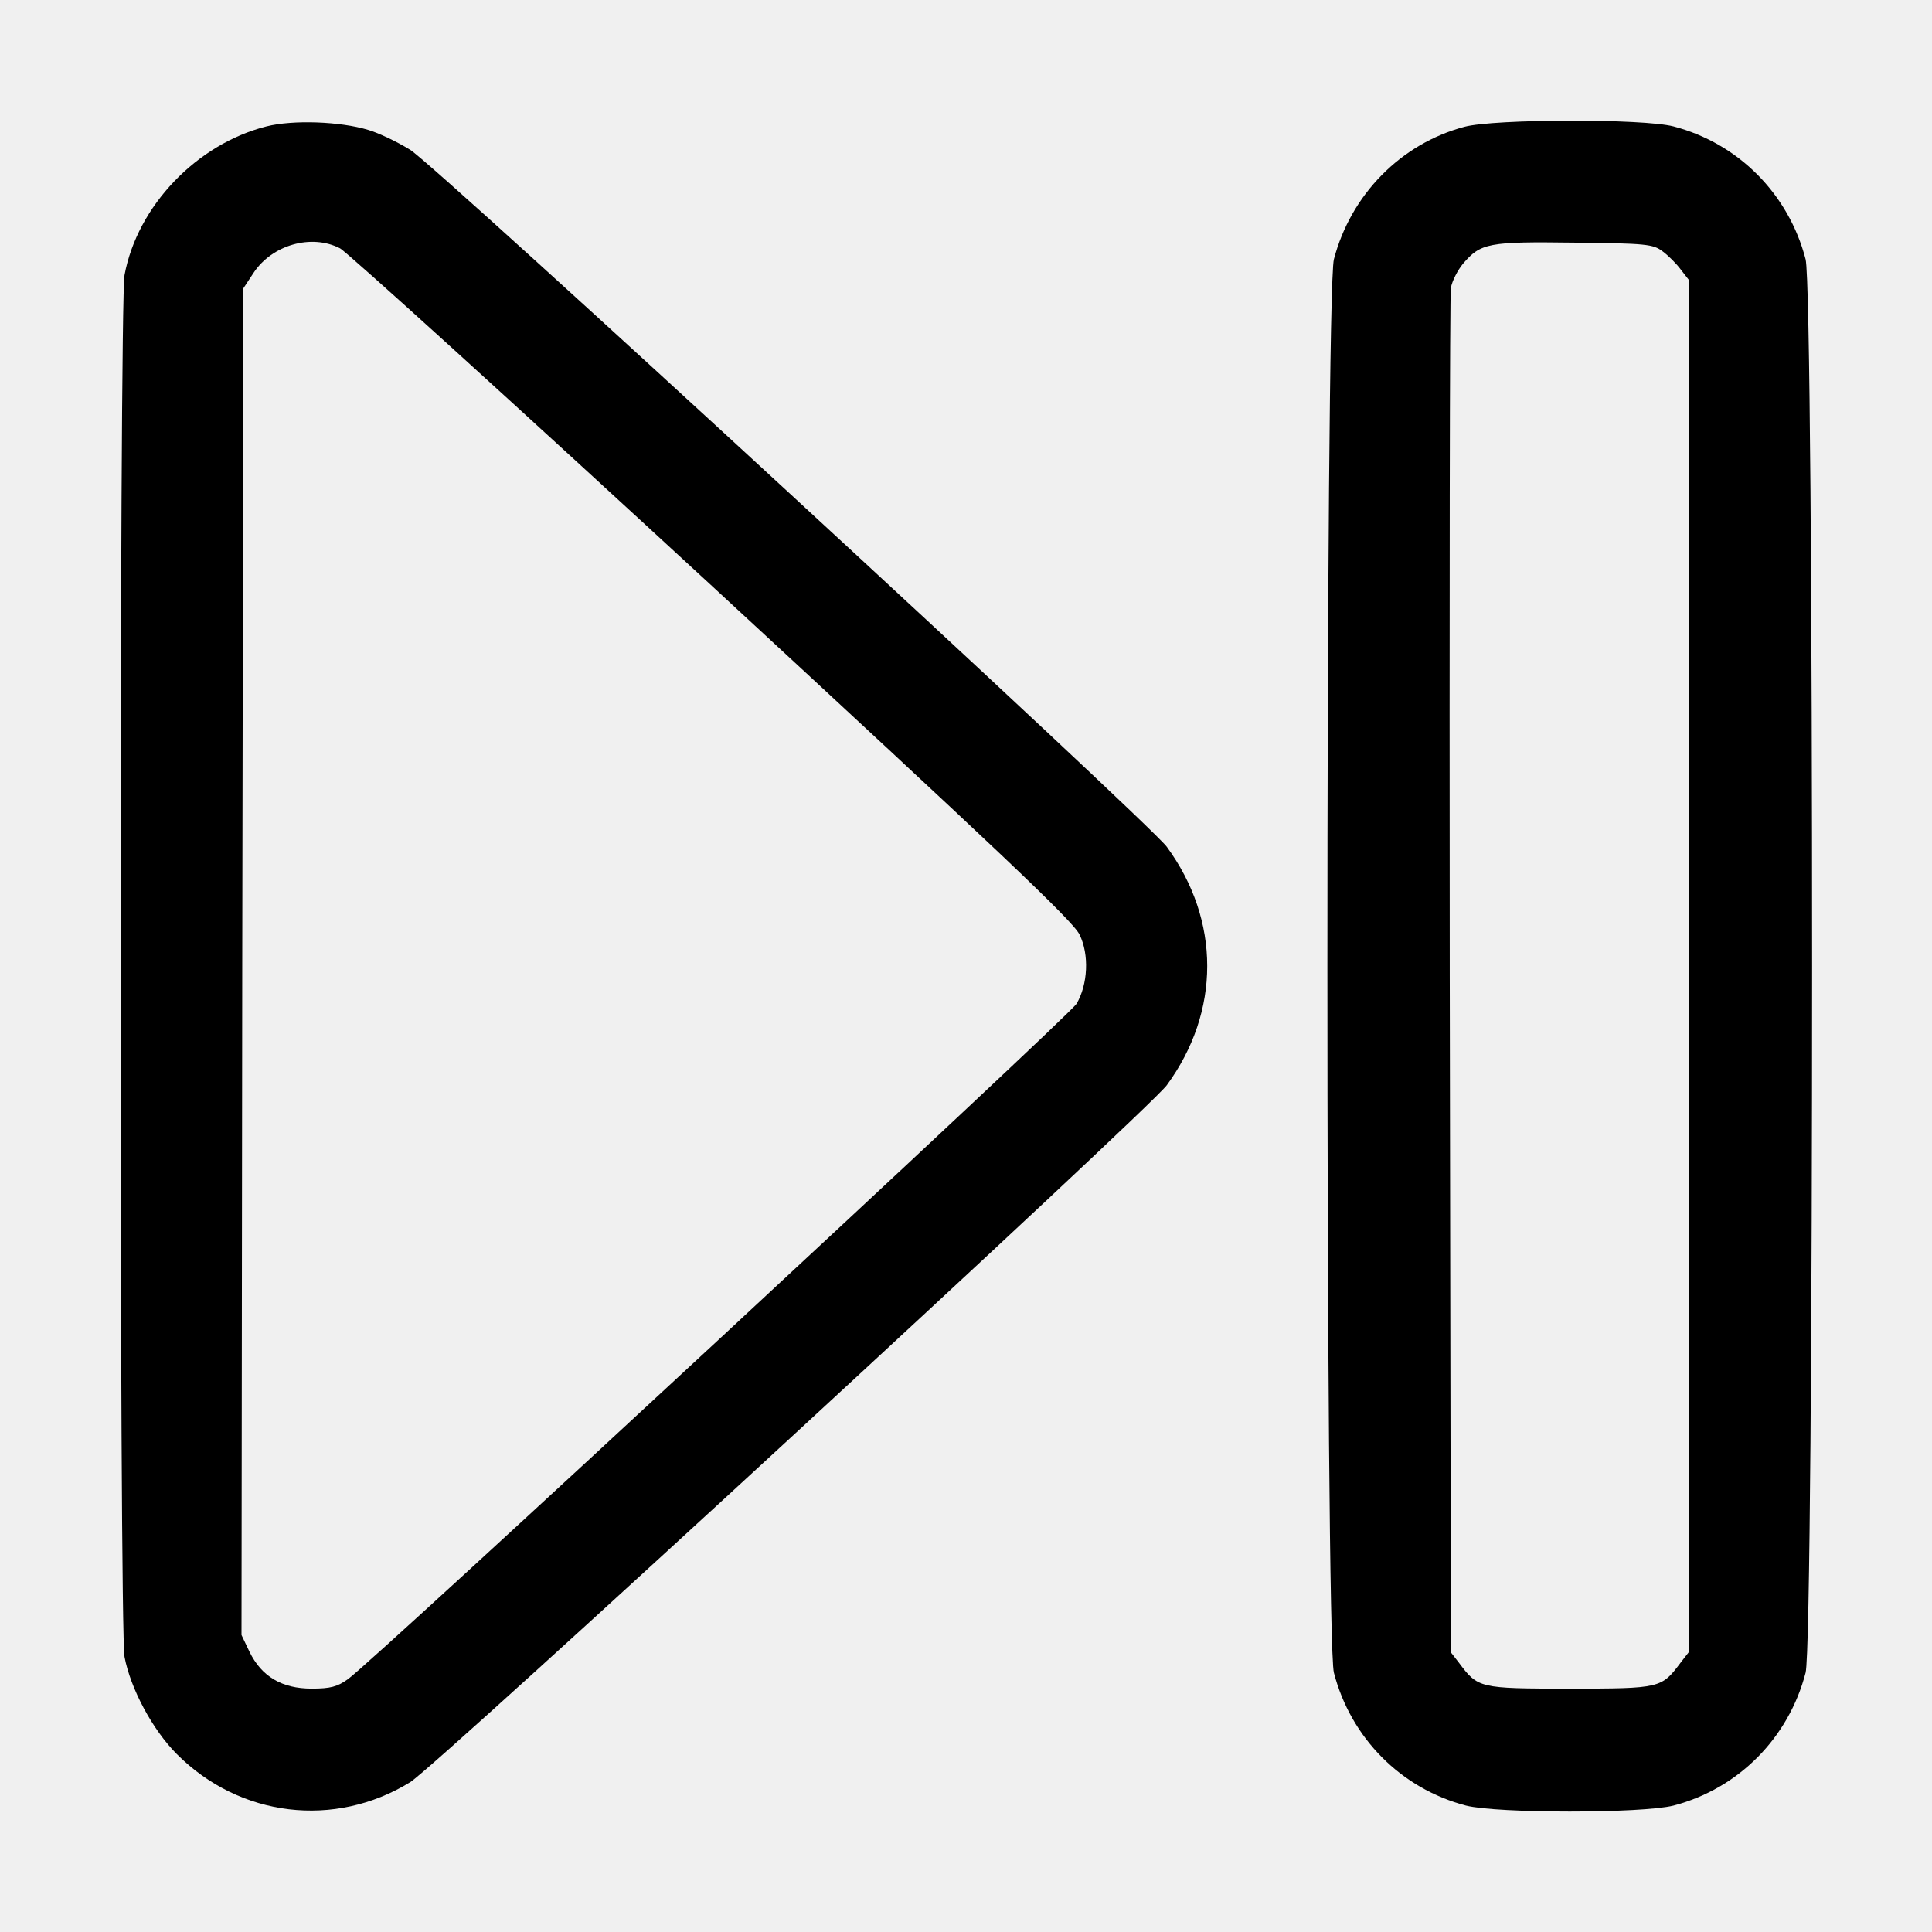
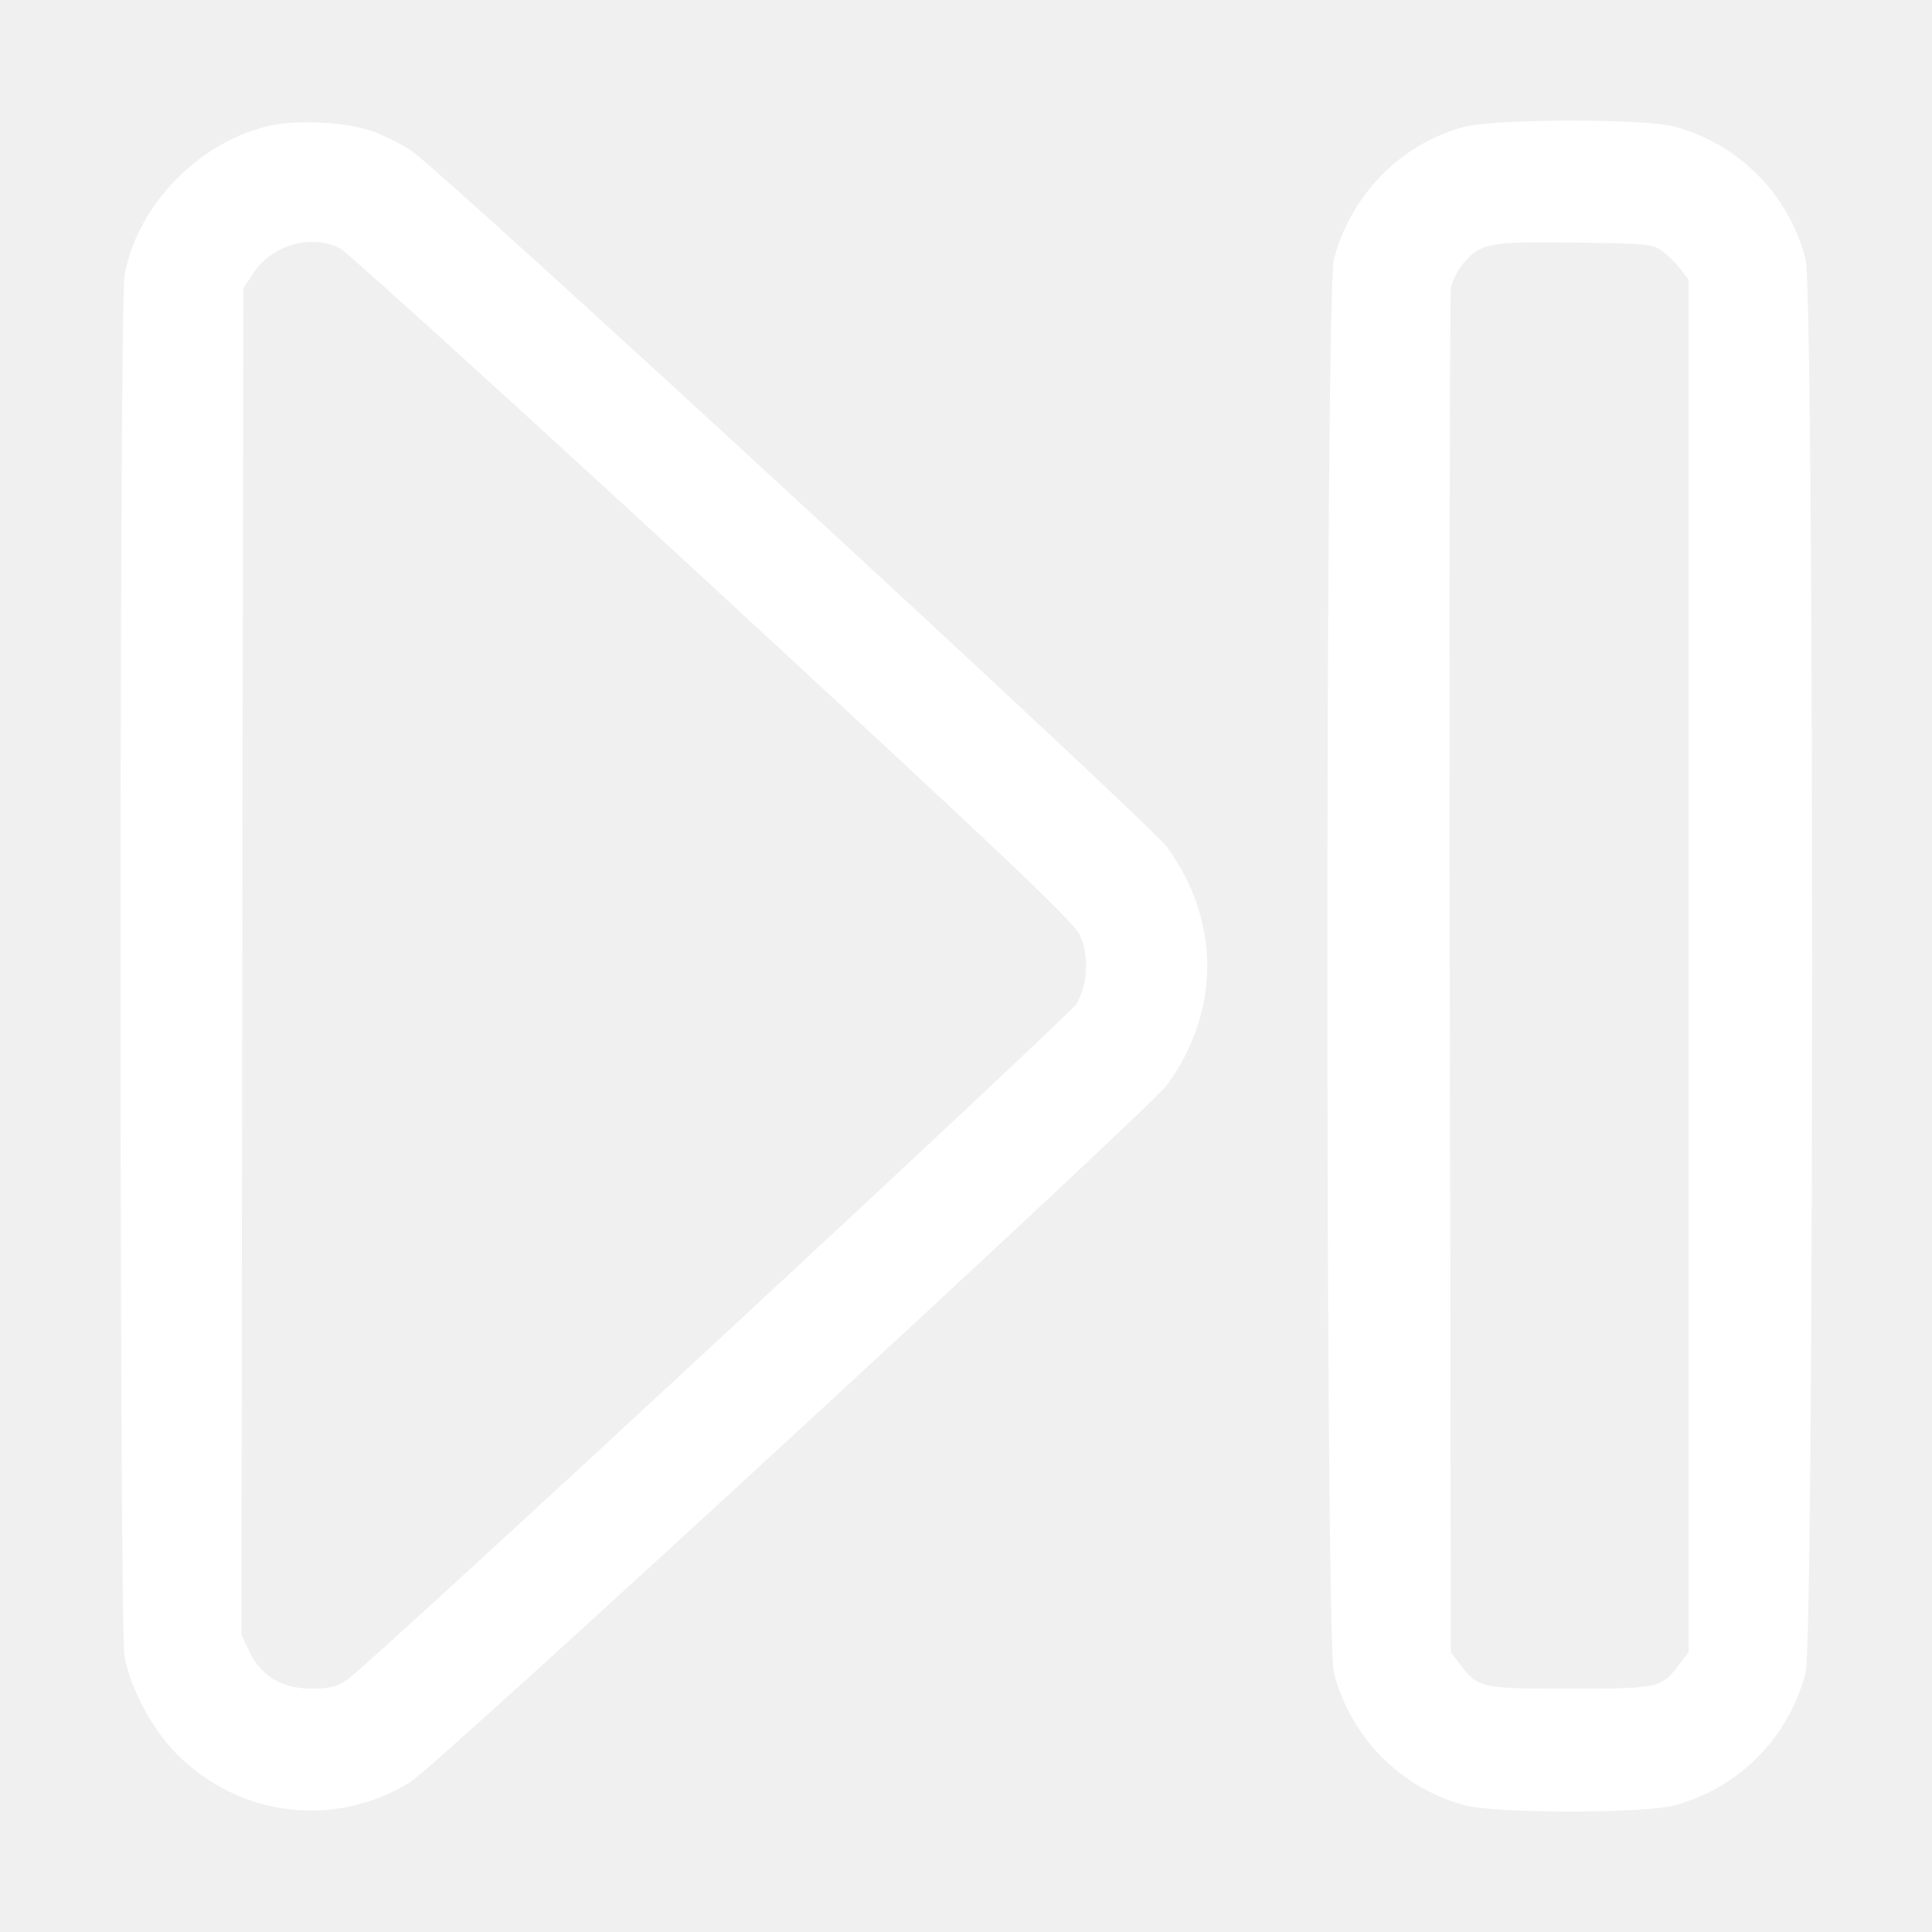
<svg xmlns="http://www.w3.org/2000/svg" version="1.0" width="512pt" height="512pt" viewBox="0 0 512 512" preserveAspectRatio="xMidYMid meet">
-   <g transform="translate(0,512) scale(0.1,-0.1)" fill="#000000" stroke="none">
+   <g transform="translate(0,512) scale(0.1,-0.1)" fill="#fff" stroke="none">
    <path d="M706 4785 c-185 -47 -342 -211 -376 -394 -14 -74 -14 -3588 0 -3662 16 -84 74 -193 139 -258 167 -167 418 -197 618 -74 70 43 1957 1782 2005 1847 143 195 143 437 0 632 -48 65 -1935 1804 -2005 1847 -34 21 -84 45 -112 53 -73 22 -198 27 -269 9z m195 -323 c19 -10 463 -413 987 -896 758 -700 956 -887 973 -923 26 -53 22 -132 -8 -183 -18 -31 -1863 -1742 -1931 -1790 -28 -20 -46 -25 -96 -25 -79 0 -133 32 -165 98 l-21 44 2 1785 3 1784 27 41 c49 74 153 104 229 65z" />
    <path d="M3881 4784 c-169 -45 -301 -180 -346 -351 -23 -86 -23 -3660 0 -3746 45 -173 178 -307 350 -352 84 -21 466 -21 550 0 172 45 305 179 350 352 23 86 23 3660 0 3746 -45 173 -178 307 -350 352 -81 21 -475 20 -554 -1z m525 -330 c15 -11 37 -33 48 -48 l21 -27 0 -1819 0 -1819 -21 -27 c-51 -68 -53 -69 -294 -69 -241 0 -243 1 -294 69 l-21 27 -3 1792 c-1 986 0 1806 3 1824 3 18 18 47 32 64 47 55 67 59 295 56 191 -2 209 -4 234 -23z" />
  </g>
</svg>
